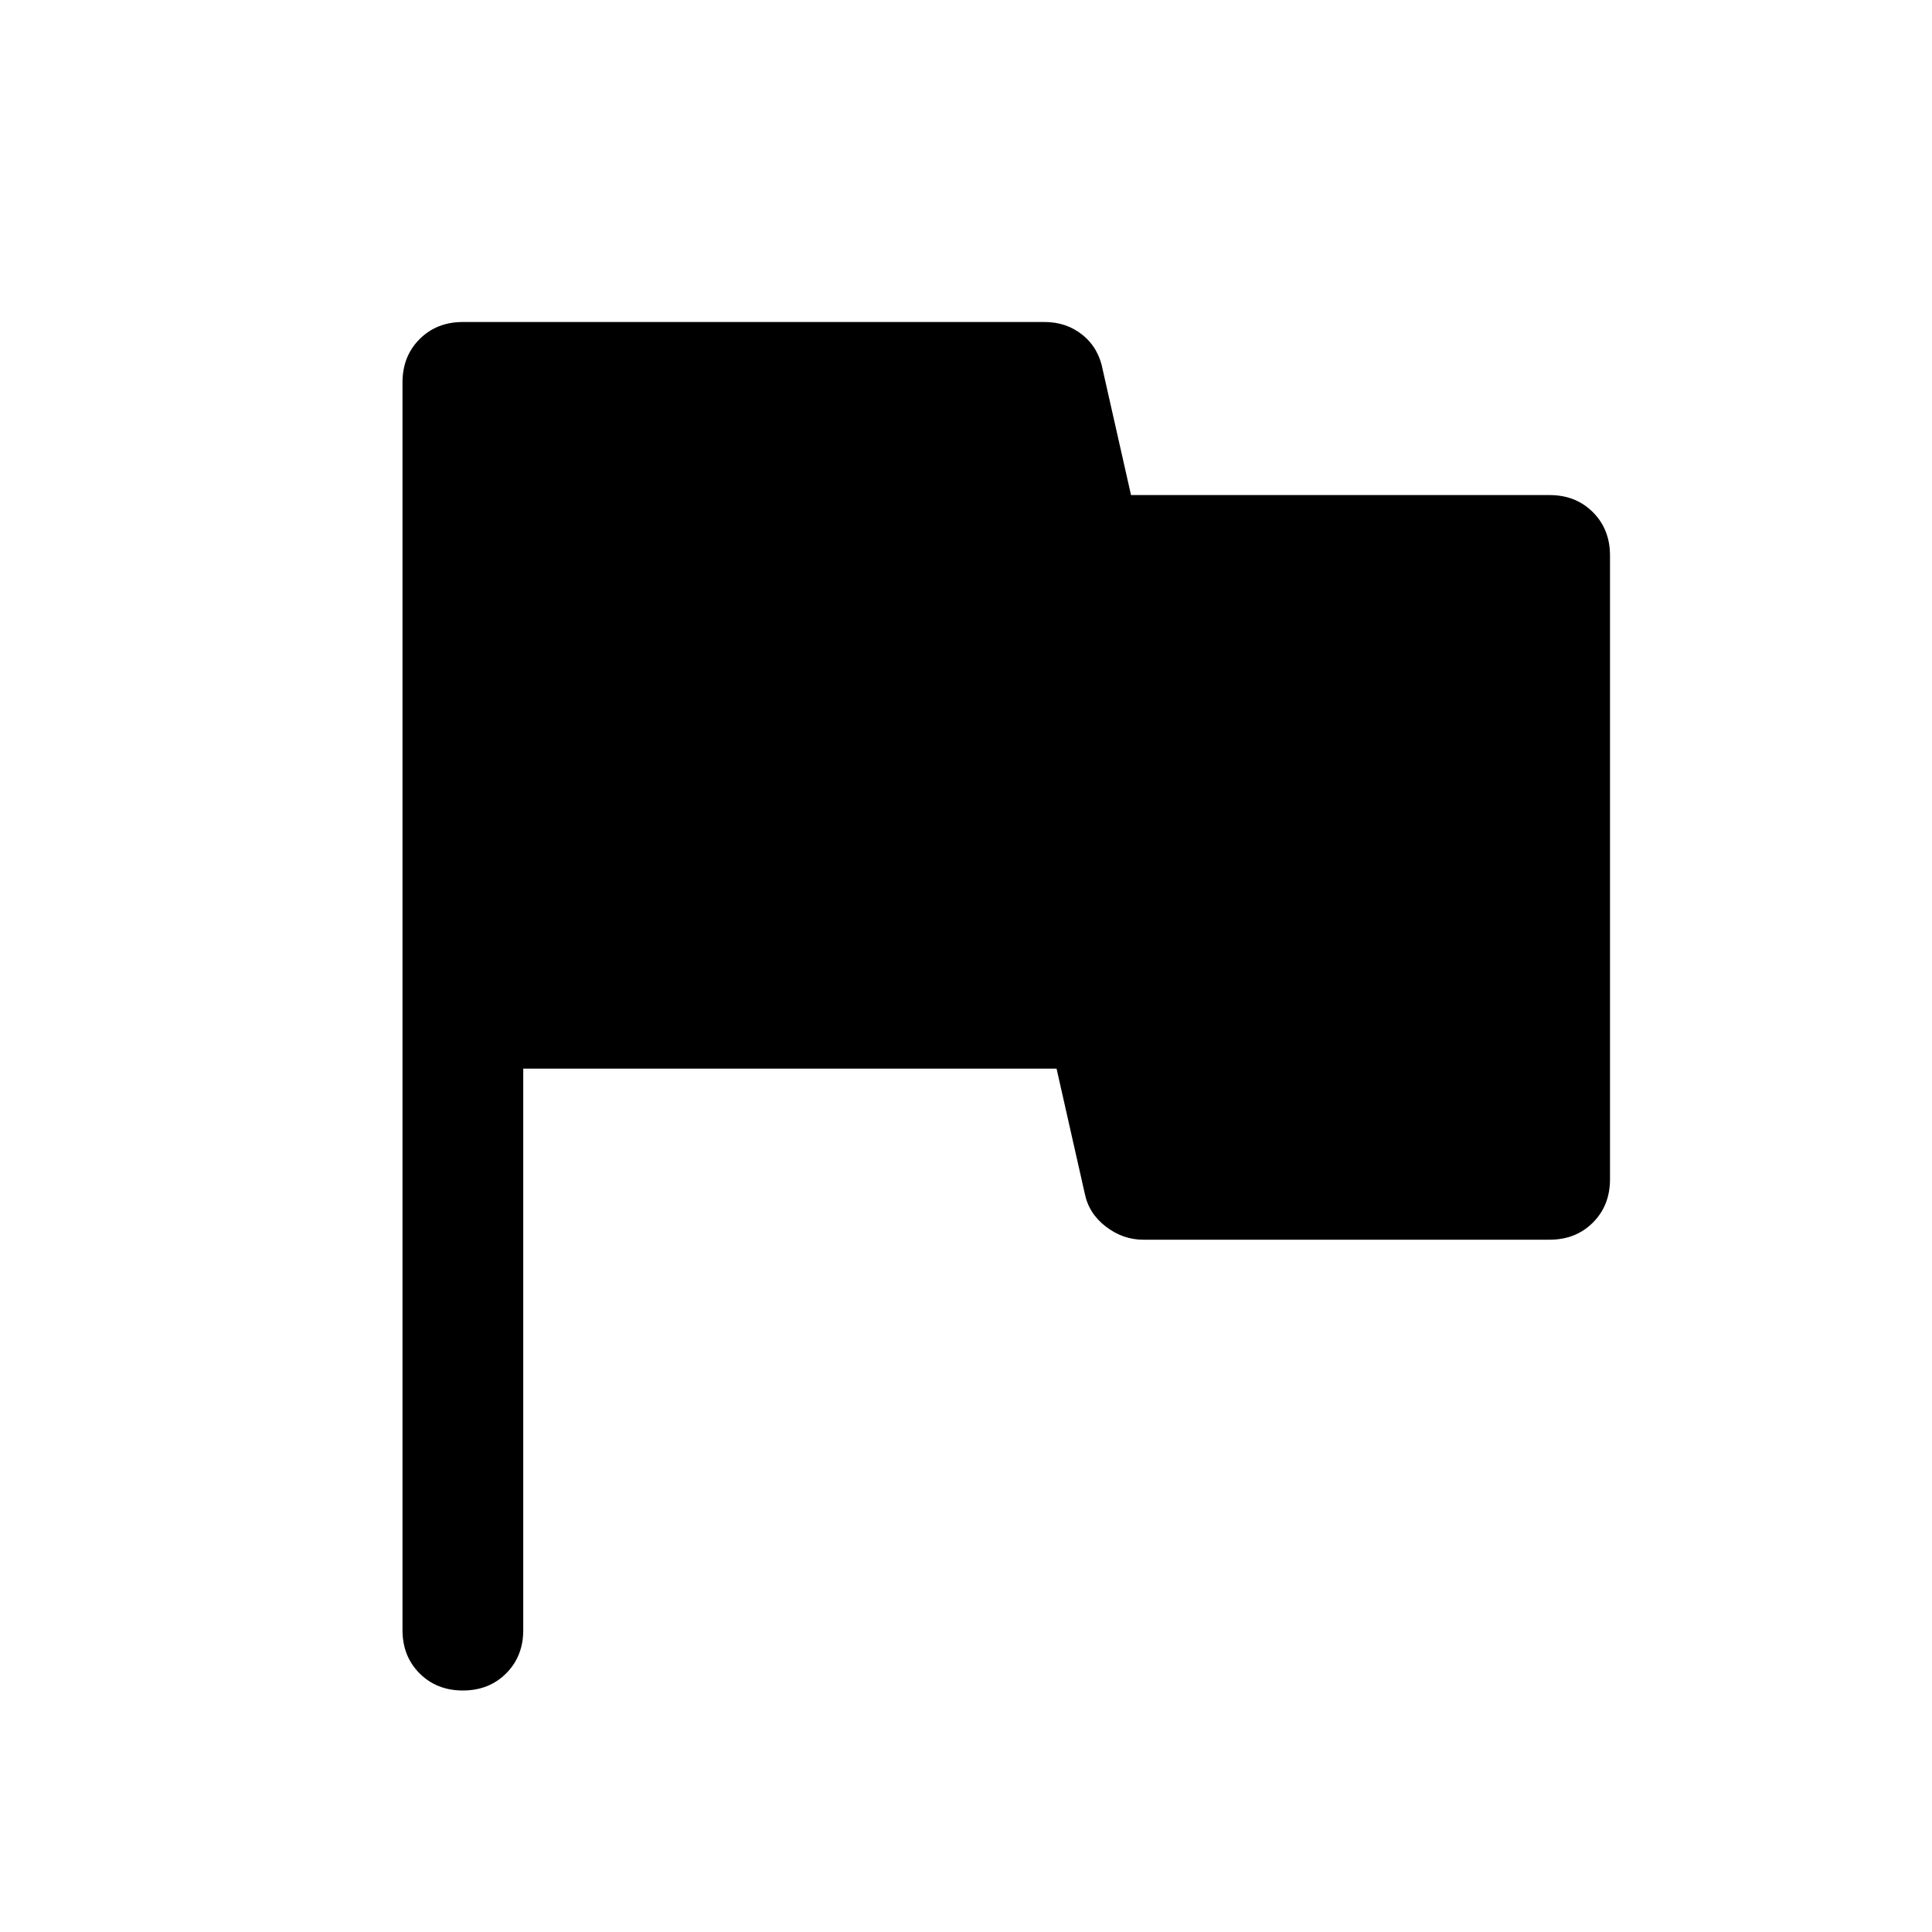
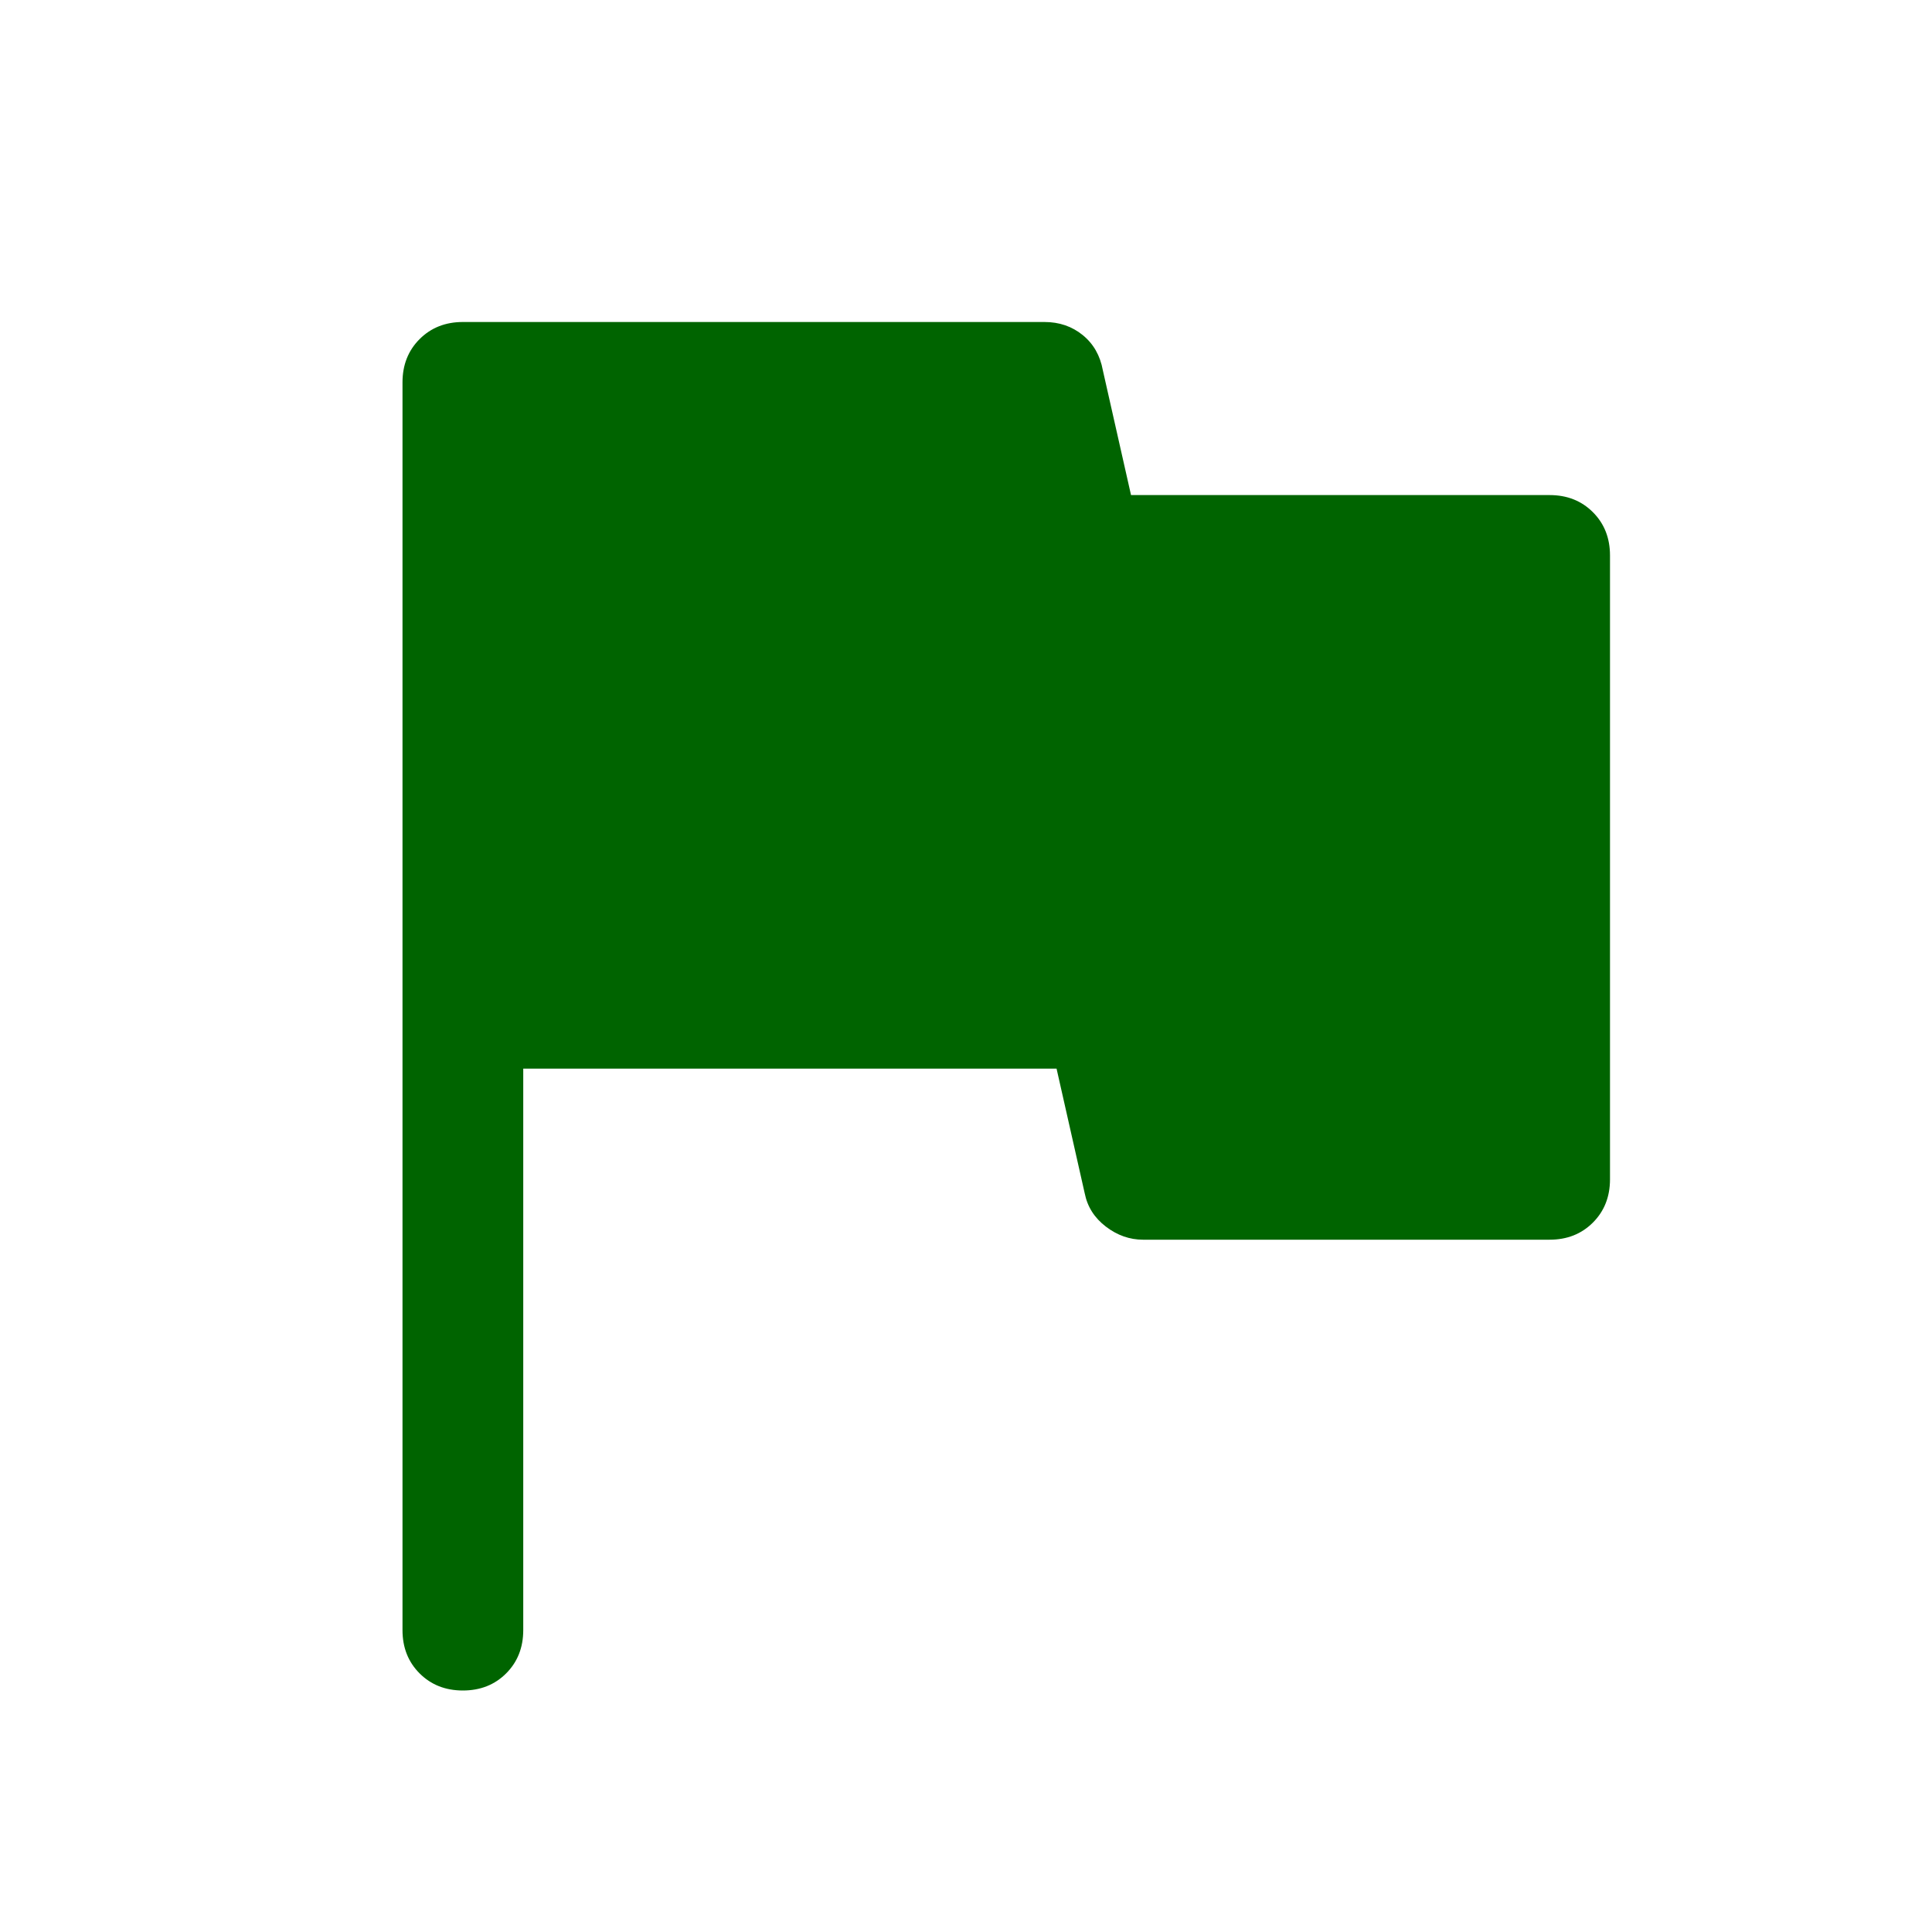
- <svg xmlns="http://www.w3.org/2000/svg" height="48" width="48">
+ <svg xmlns="http://www.w3.org/2000/svg" height="48" fill="darkgreen" width="48">
  <path d="M11.5 42Q10.85 42 10.425 41.575Q10 41.15 10 40.5V9.5Q10 8.85 10.425 8.425Q10.85 8 11.5 8H25.95Q26.5 8 26.9 8.325Q27.3 8.65 27.4 9.2L28.1 12.3H38.5Q39.15 12.3 39.575 12.725Q40 13.15 40 13.8V29.3Q40 29.95 39.575 30.375Q39.15 30.8 38.5 30.8H28.4Q27.9 30.8 27.475 30.475Q27.05 30.15 26.95 29.65L26.25 26.55H13V40.5Q13 41.15 12.575 41.575Q12.15 42 11.5 42Z" />
</svg>
